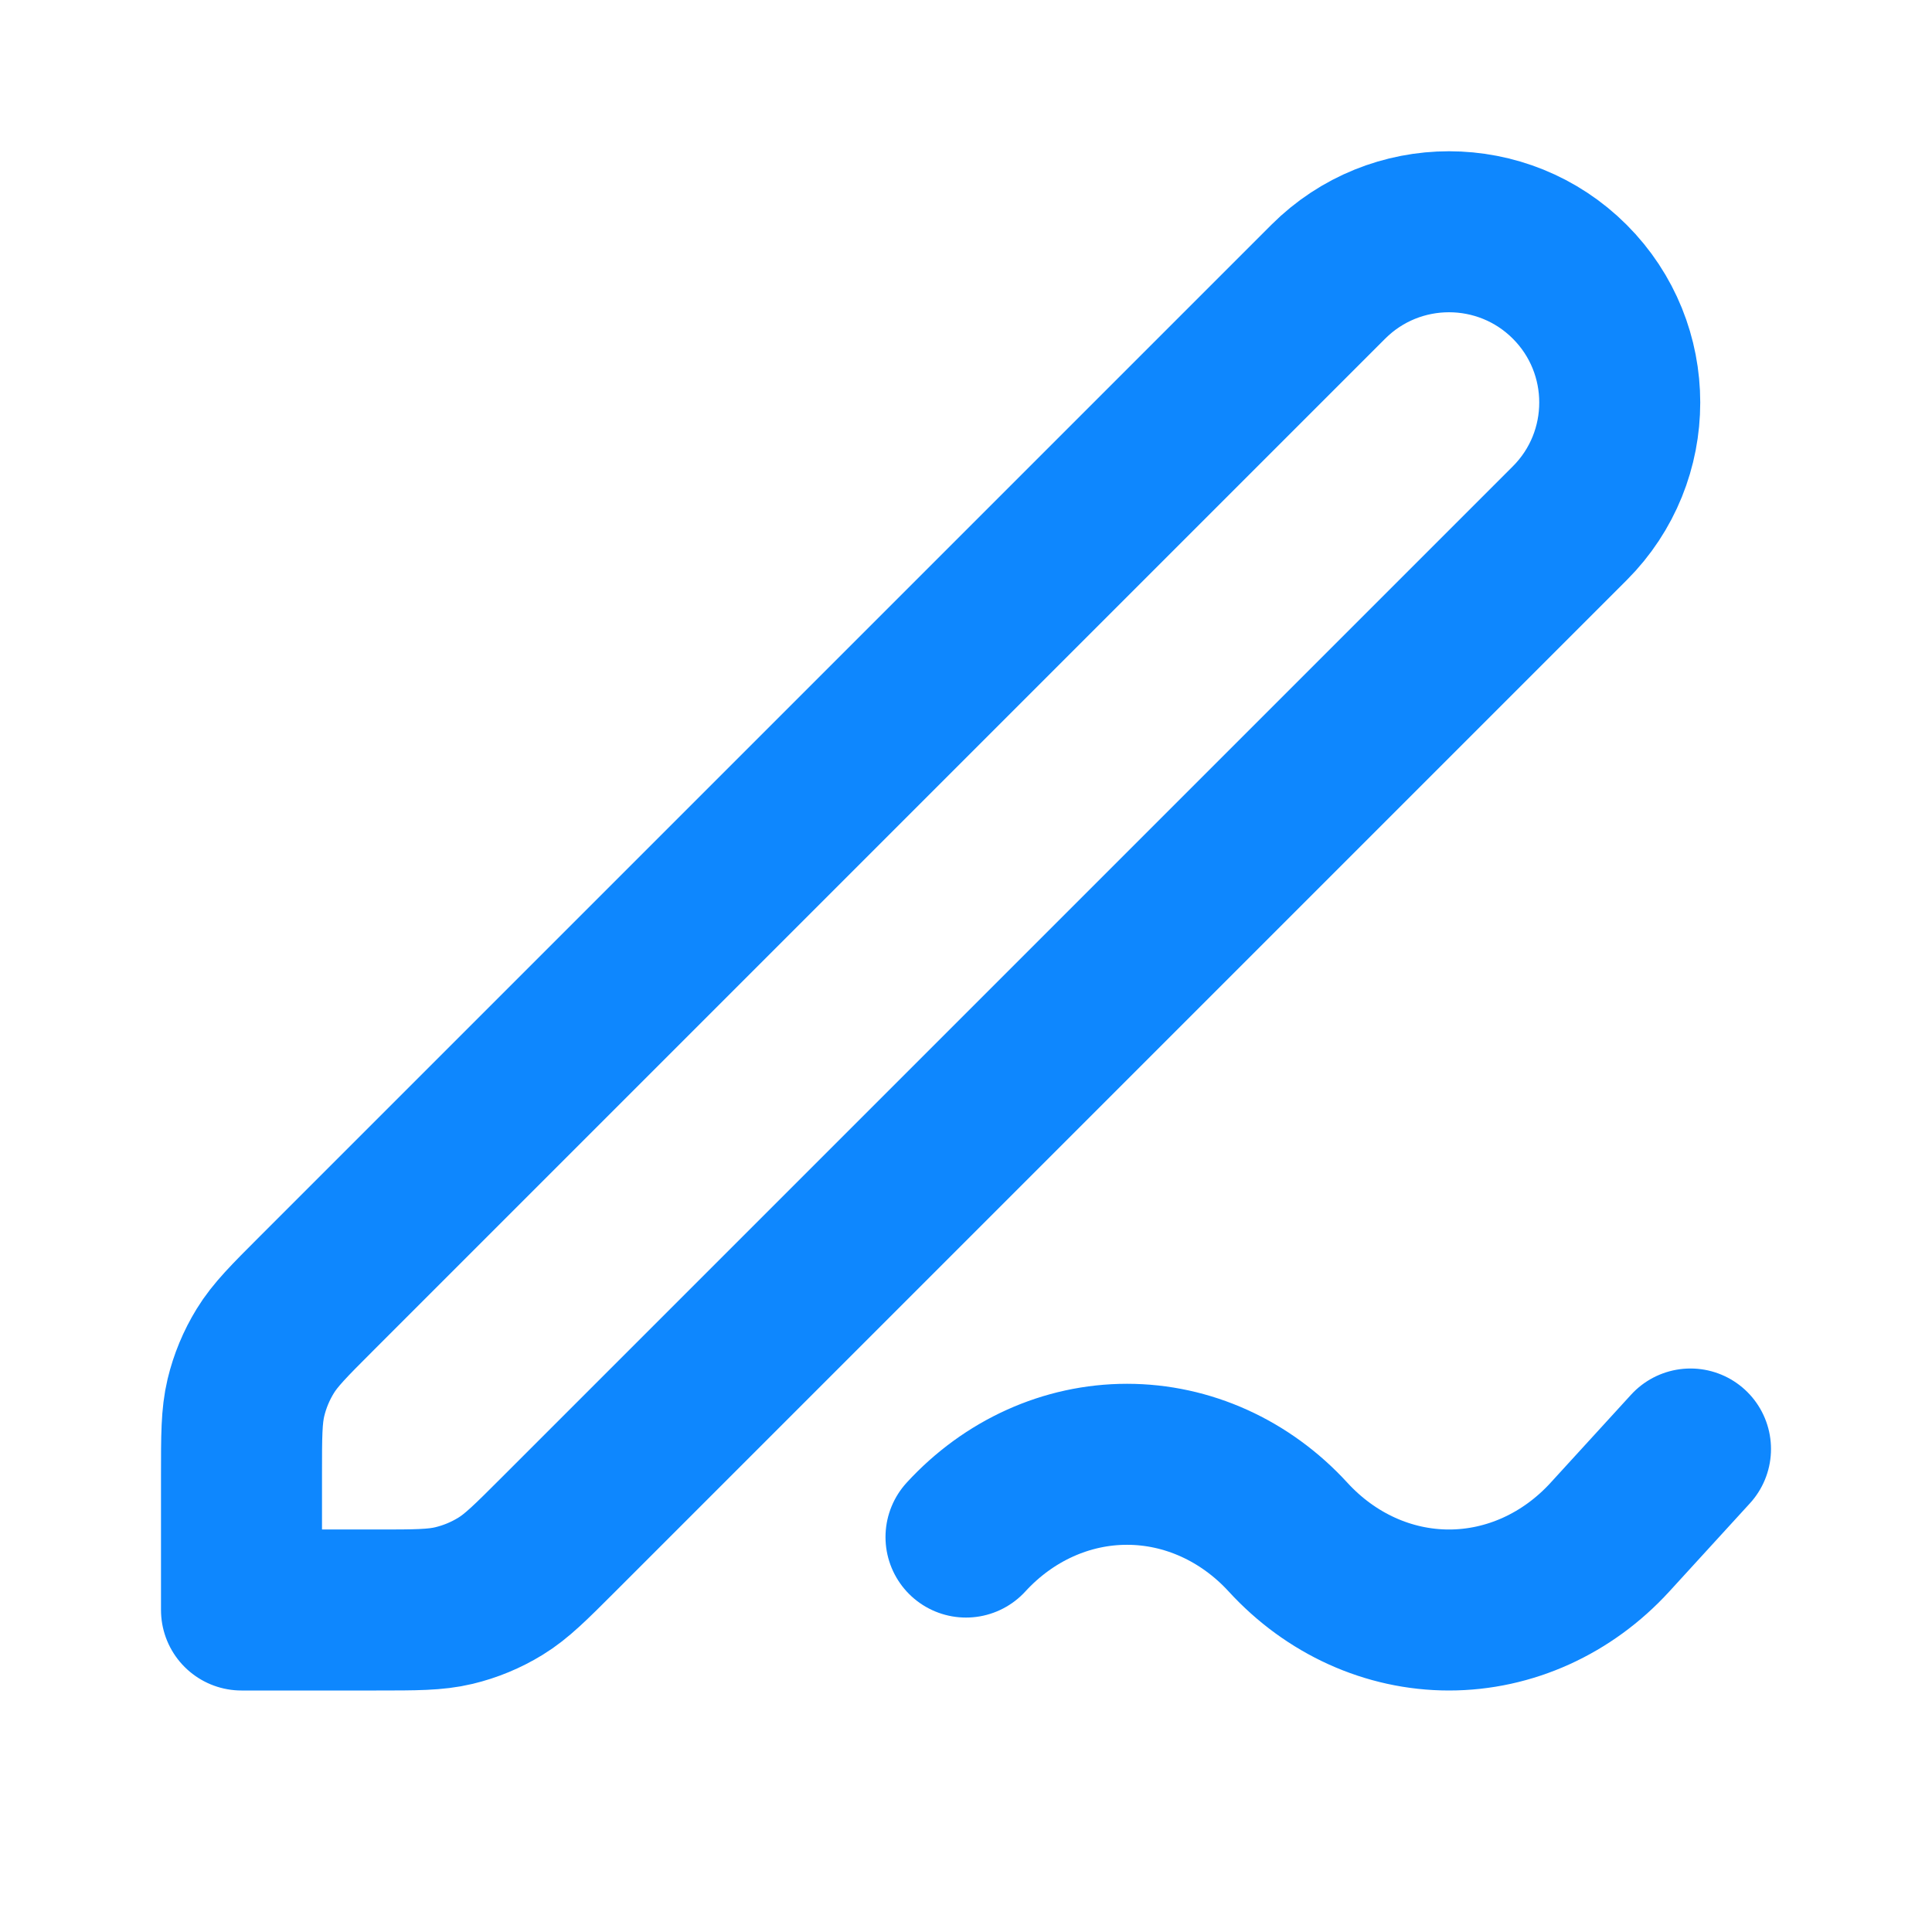
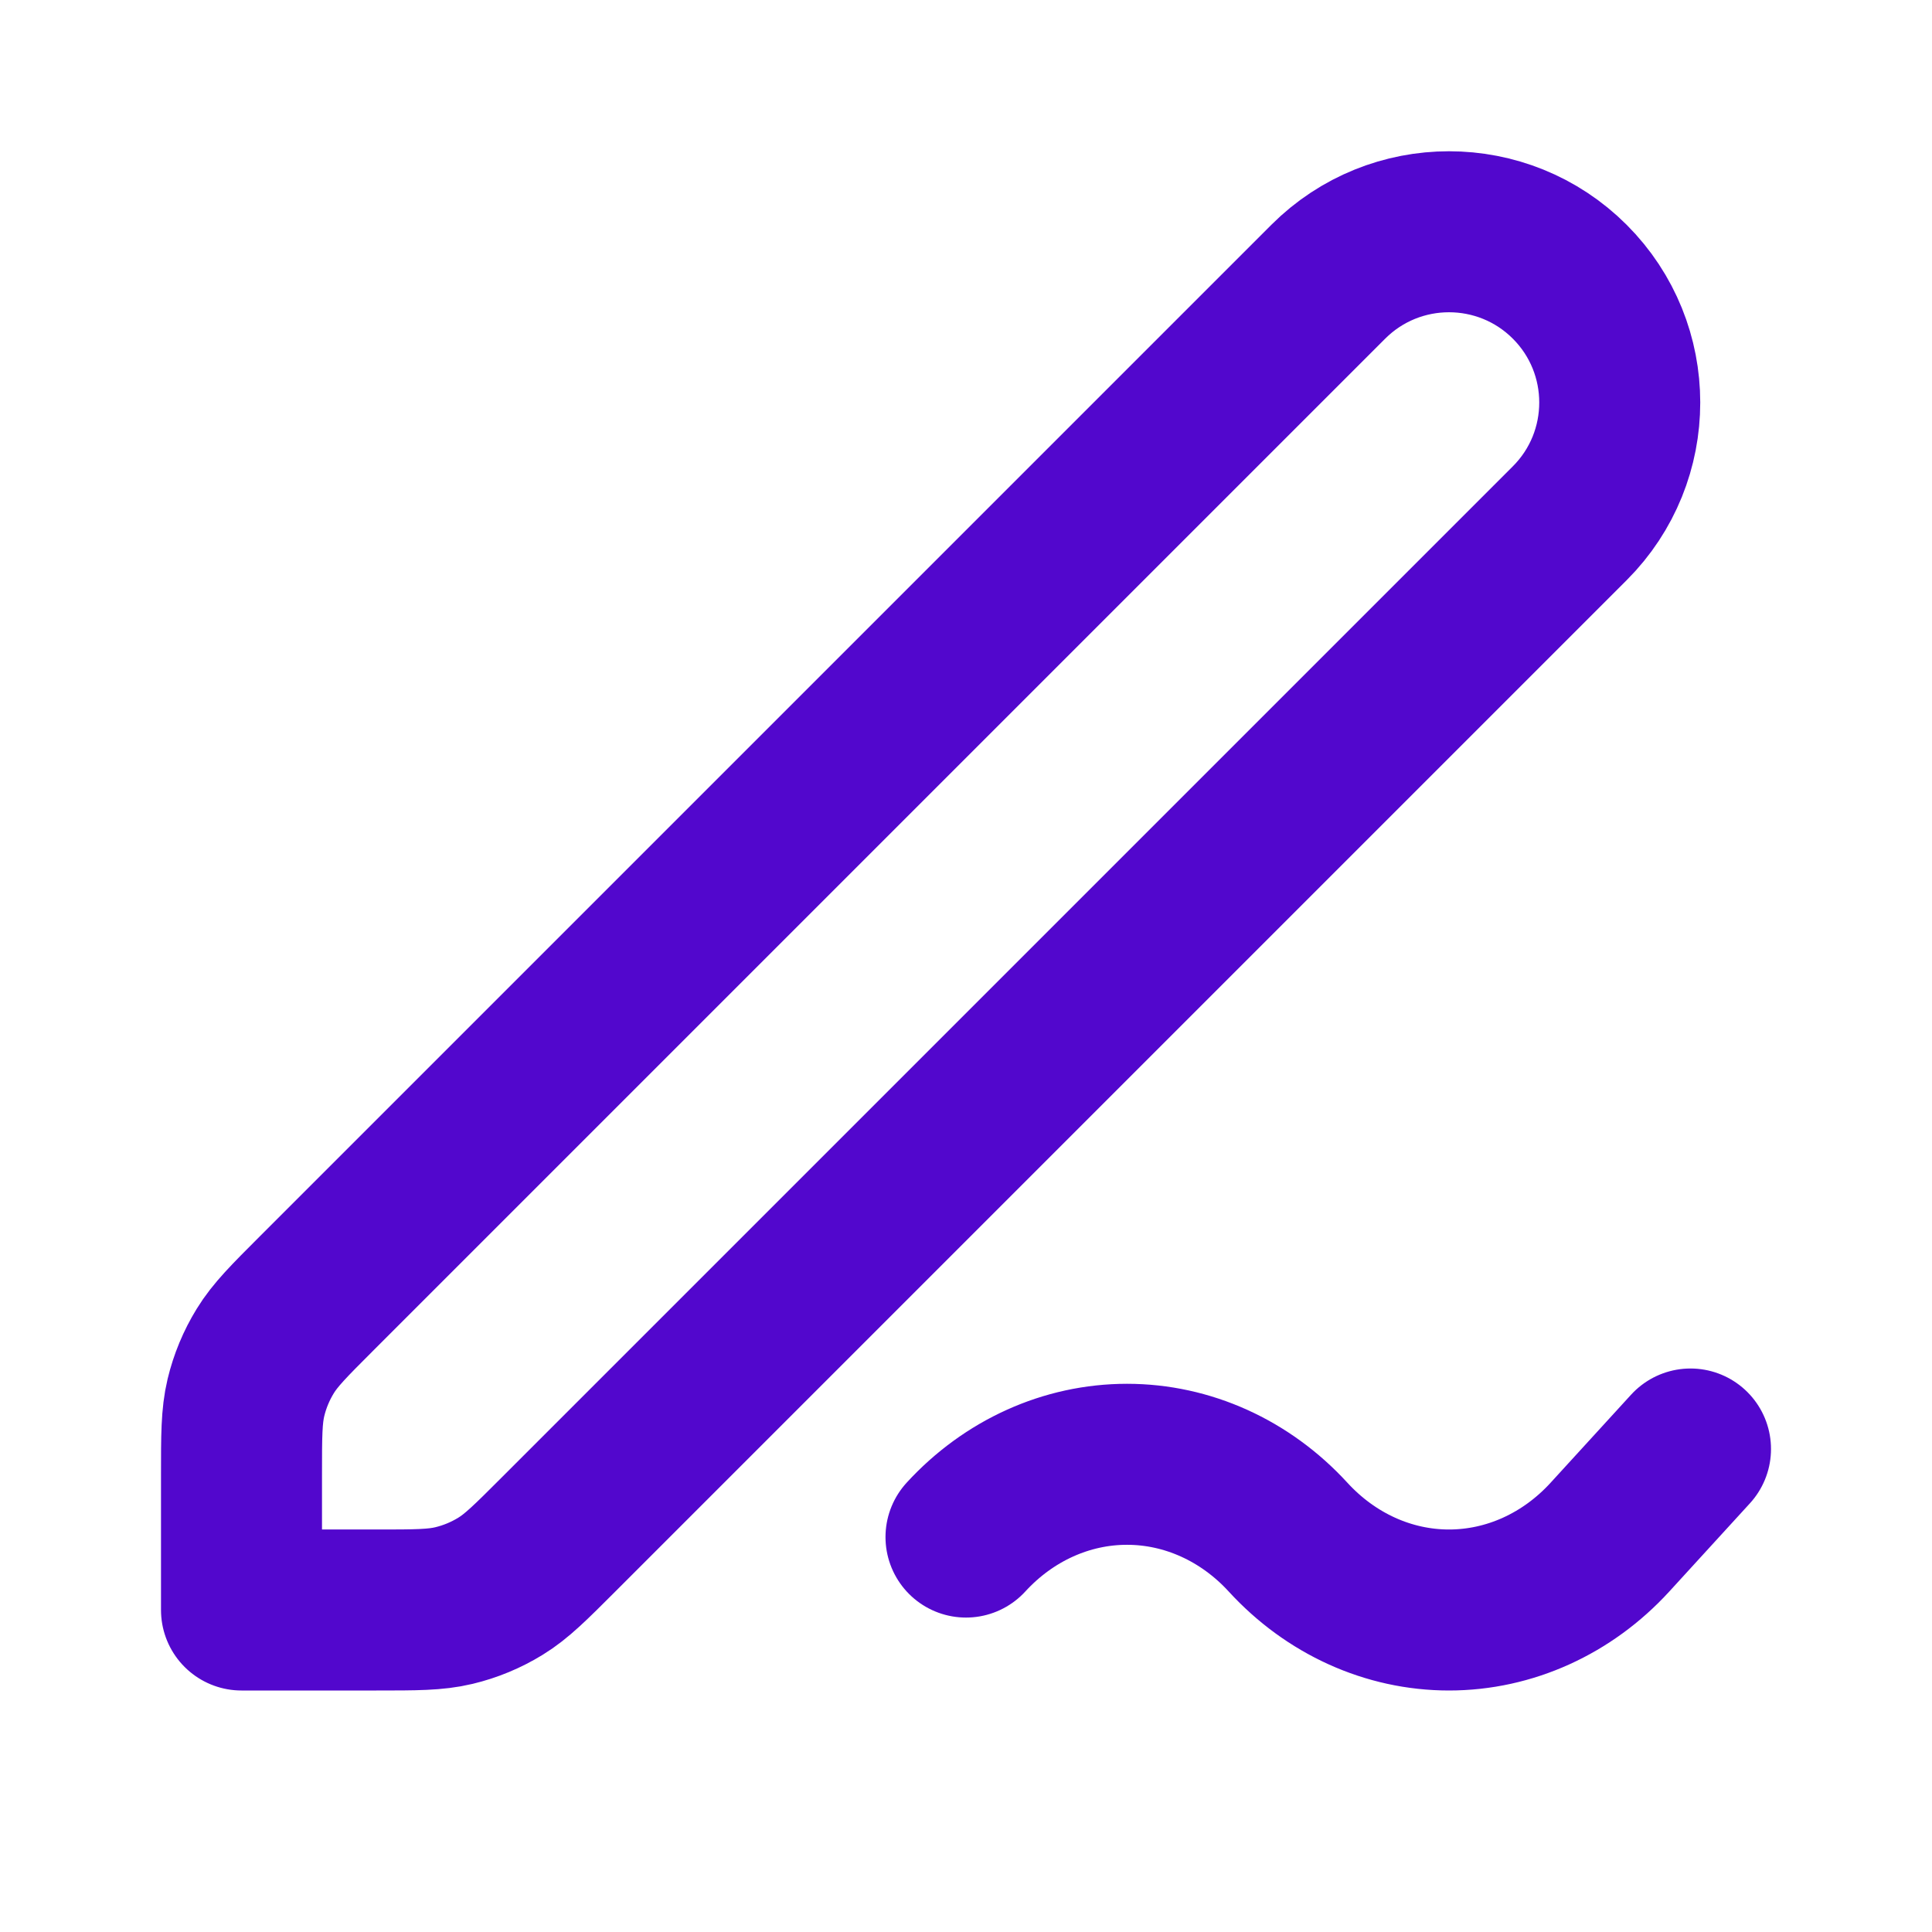
<svg xmlns="http://www.w3.org/2000/svg" width="24" height="24" viewBox="0 0 24 24" fill="none">
-   <path d="M21 18L20 19.094C19.47 19.674 18.75 20 18 20C17.25 20 16.531 19.674 16 19.094C15.469 18.515 14.75 18.19 14 18.19C13.25 18.19 12.531 18.515 12 19.094M3 20H4.675C5.164 20 5.408 20 5.638 19.945C5.843 19.896 6.038 19.815 6.217 19.705C6.418 19.582 6.591 19.409 6.937 19.063L19.5 6.5C20.328 5.672 20.328 4.328 19.5 3.5C18.672 2.672 17.328 2.672 16.5 3.5L3.937 16.063C3.591 16.409 3.418 16.582 3.295 16.783C3.185 16.962 3.104 17.157 3.055 17.361C3 17.592 3 17.836 3 18.326V20Z" stroke="#0E87FE" stroke-width="2" stroke-linecap="round" stroke-linejoin="round" />
+   <path d="M21 18L20 19.094C19.47 19.674 18.75 20 18 20C17.25 20 16.531 19.674 16 19.094C15.469 18.515 14.75 18.19 14 18.19C13.25 18.19 12.531 18.515 12 19.094M3 20H4.675C5.164 20 5.408 20 5.638 19.945C5.843 19.896 6.038 19.815 6.217 19.705C6.418 19.582 6.591 19.409 6.937 19.063L19.5 6.5C20.328 5.672 20.328 4.328 19.5 3.5C18.672 2.672 17.328 2.672 16.5 3.5L3.937 16.063C3.591 16.409 3.418 16.582 3.295 16.783C3.185 16.962 3.104 17.157 3.055 17.361C3 17.592 3 17.836 3 18.326V20Z" stroke="#5207CD" stroke-width="2" stroke-linecap="round" stroke-linejoin="round" />
</svg>
